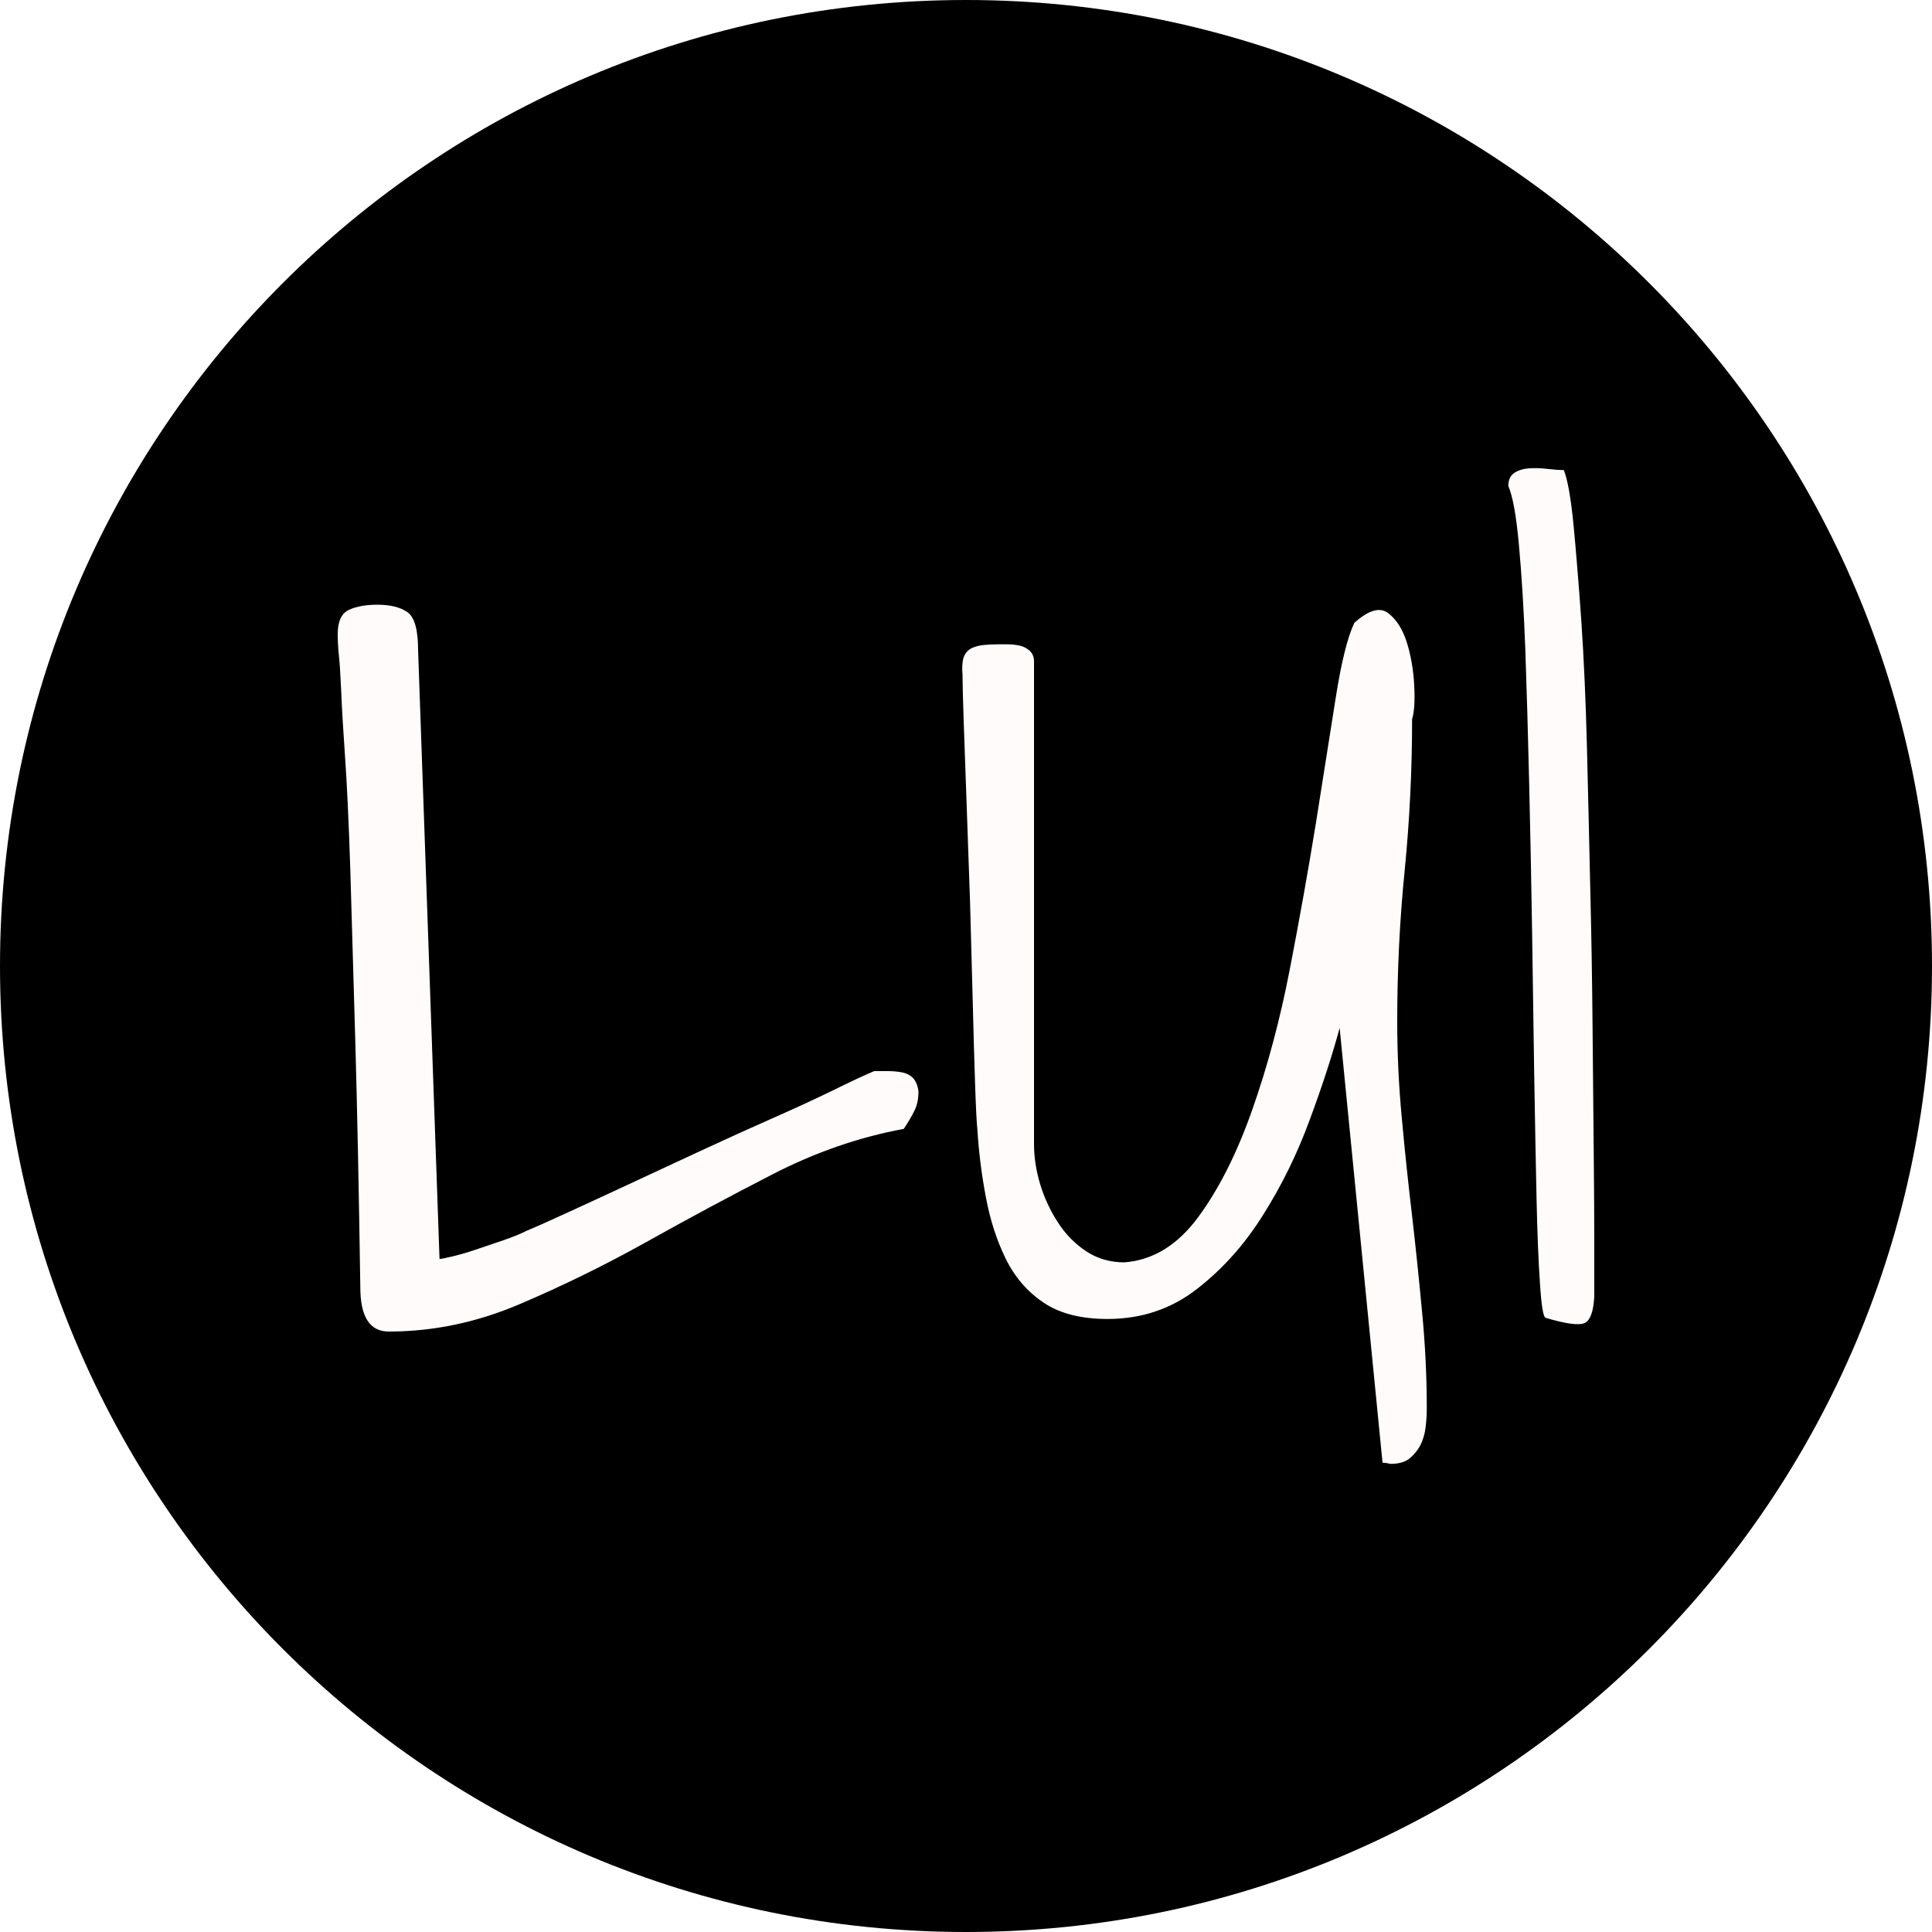
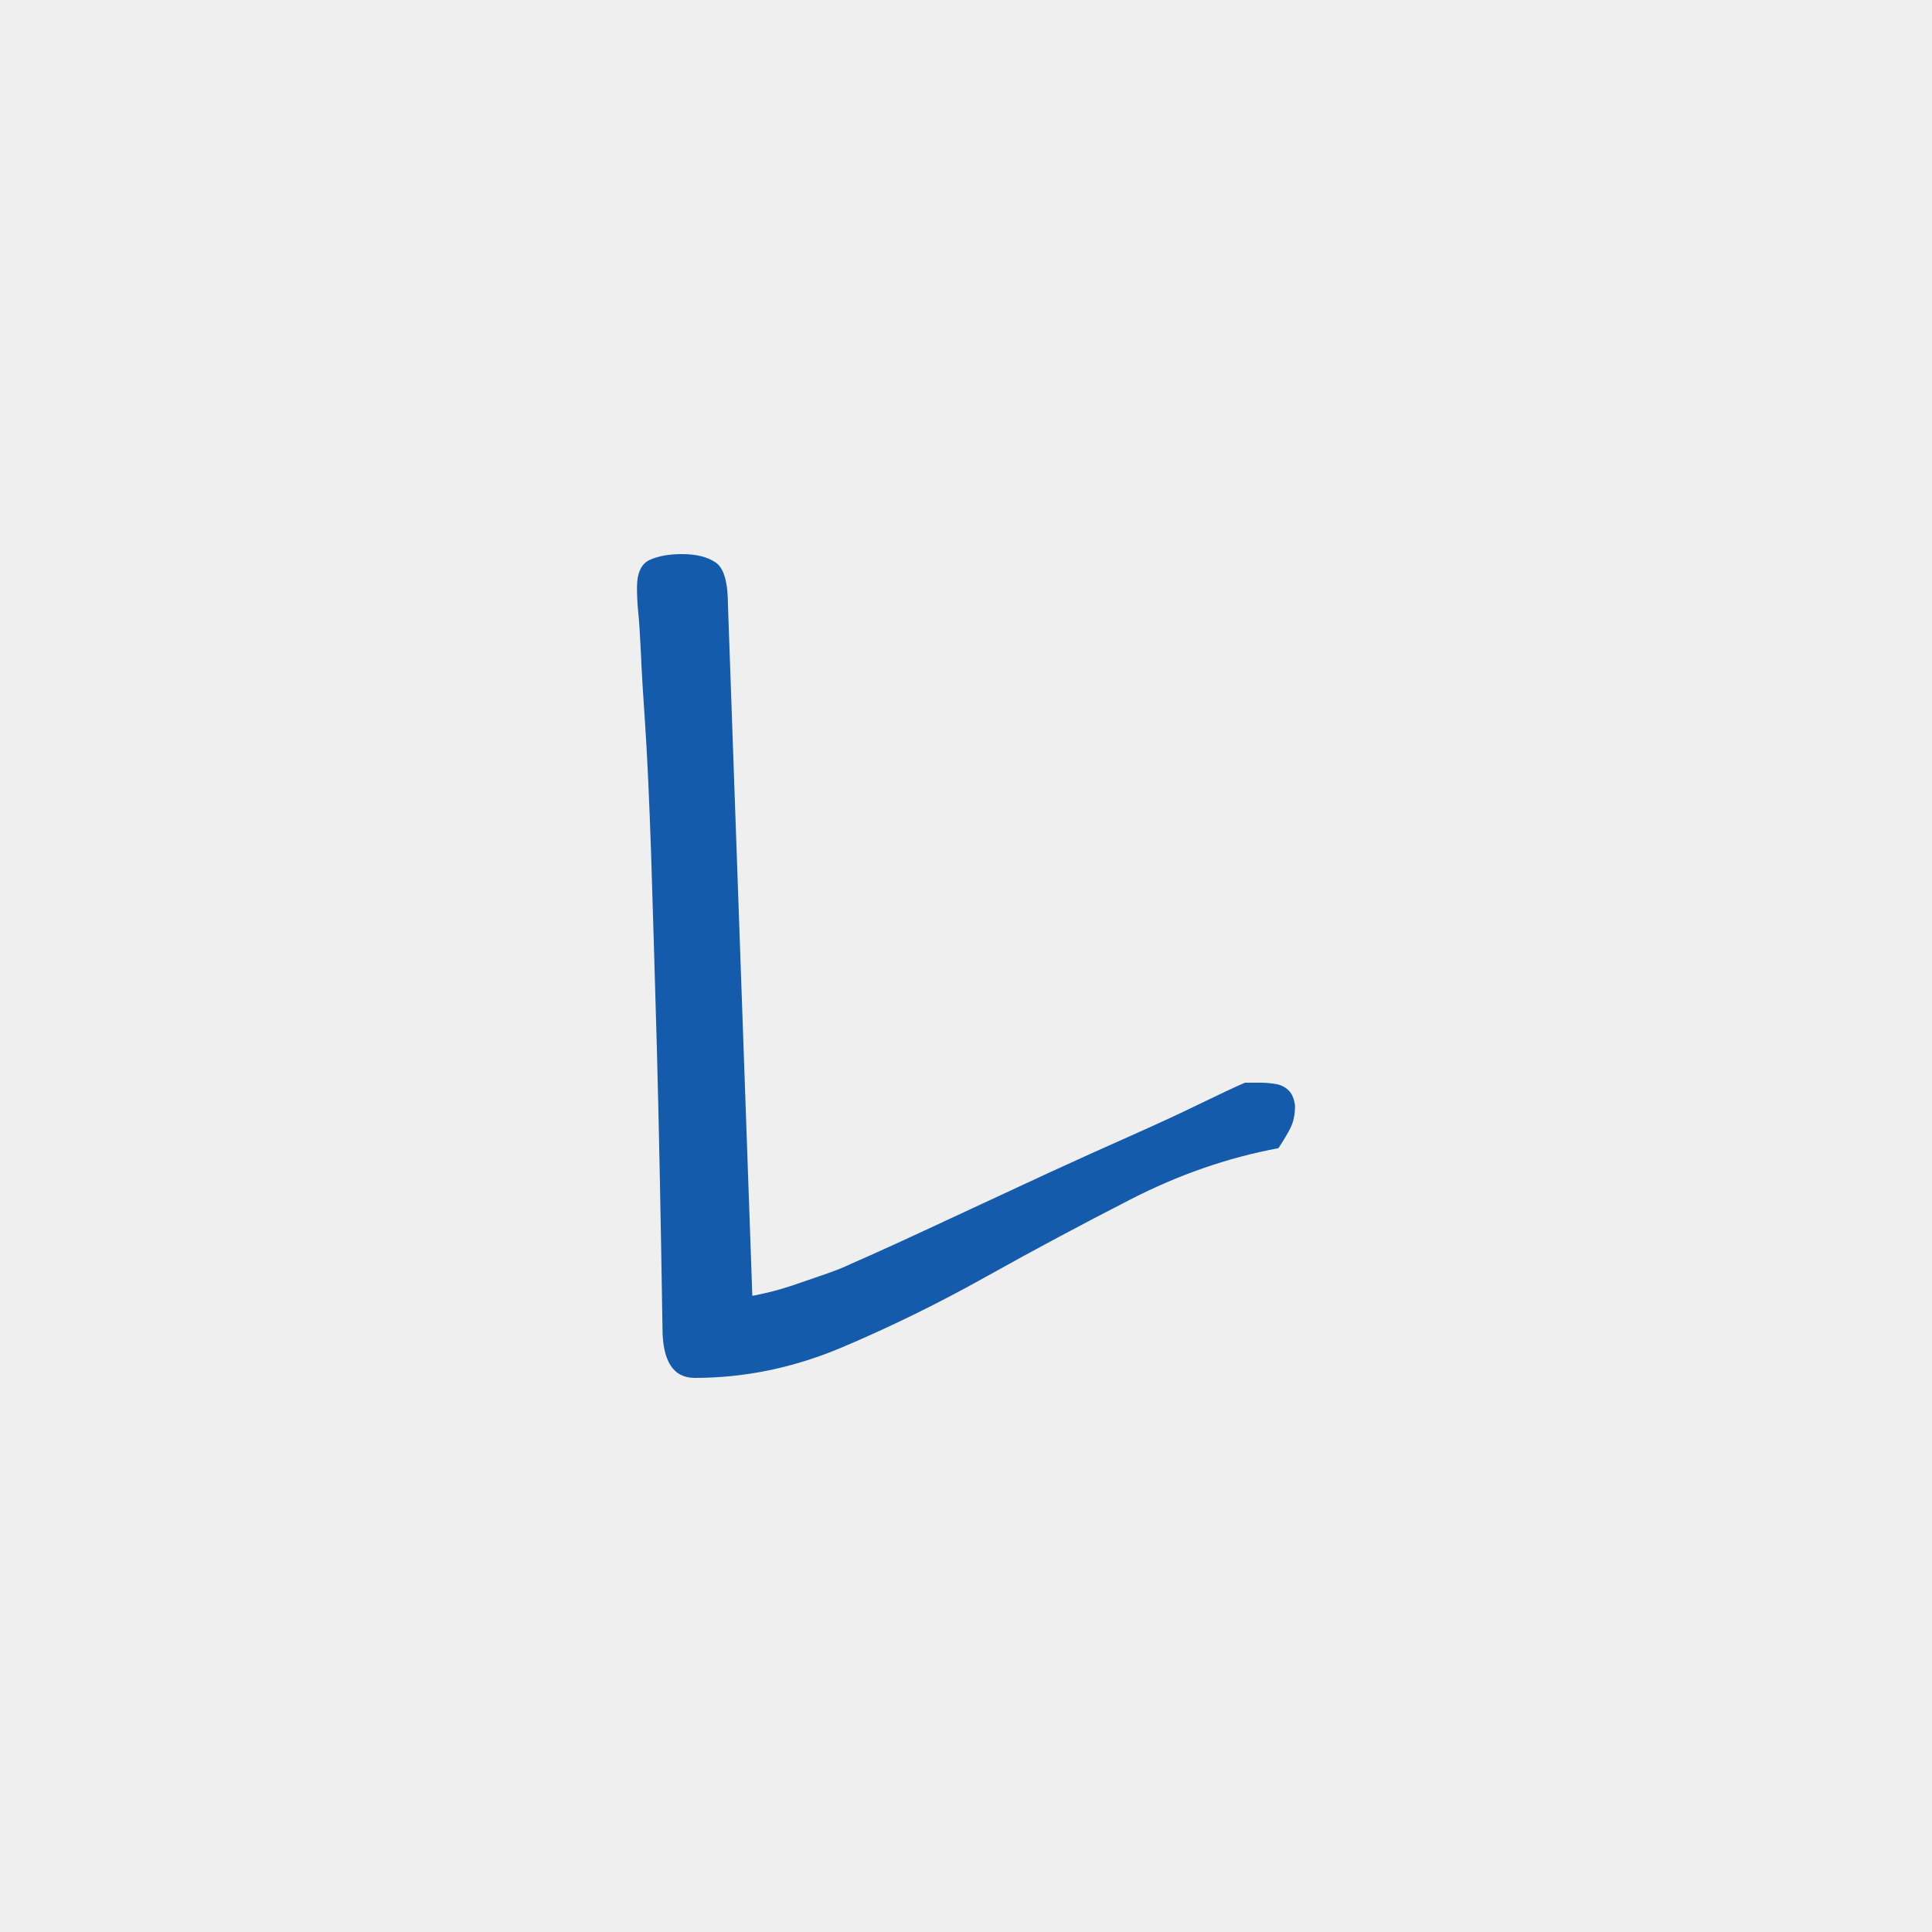
<svg xmlns="http://www.w3.org/2000/svg" width="256" height="256" viewBox="0 0 100 100">
-   <rect width="100" height="100" rx="50" fill="#000000">
+   <rect width="100" height="100" rx="0" fill="#f0eff0">
	</rect>
-   <path d="M18.65 66.63L18.65 66.63Q18.54 59.19 18.39 53.89Q18.24 48.58 18.13 44.95Q18.01 41.32 17.86 39.18Q17.71 37.04 17.66 35.75Q17.60 34.46 17.54 33.91Q17.48 33.35 17.48 32.82L17.48 32.82Q17.48 31.83 18.07 31.56Q18.65 31.30 19.53 31.30L19.53 31.30Q20.53 31.30 21.08 31.68Q21.64 32.06 21.64 33.64L21.64 33.64L22.75 65.17Q22.81 65.17 23.34 65.05Q23.87 64.93 24.57 64.70Q25.27 64.46 26.04 64.20Q26.80 63.94 27.27 63.70L27.27 63.70Q27.97 63.41 29.38 62.76Q30.78 62.12 32.54 61.30Q34.30 60.48 36.26 59.57Q38.22 58.66 40.01 57.87Q41.80 57.08 43.17 56.41Q44.55 55.73 45.25 55.44L45.25 55.44L45.96 55.44Q46.31 55.44 46.66 55.50Q47.01 55.56 47.25 55.79Q47.48 56.03 47.54 56.49L47.54 56.49Q47.54 57.08 47.33 57.49Q47.13 57.90 46.78 58.43L46.78 58.43Q43.32 59.07 40.01 60.77Q36.70 62.47 33.45 64.29Q30.20 66.10 26.88 67.51Q23.57 68.92 20.12 68.92L20.12 68.92Q18.65 68.92 18.65 66.63ZM71.56 75.71L69.34 53.21Q68.75 55.38 67.78 57.99Q66.82 60.60 65.38 62.88Q63.95 65.17 61.95 66.72Q59.96 68.27 57.32 68.27L57.32 68.27Q55.27 68.27 54.01 67.42Q52.75 66.57 52.05 65.14Q51.35 63.70 51.03 61.97Q50.70 60.24 50.59 58.49L50.59 58.49Q50.53 57.90 50.47 56.11Q50.41 54.33 50.35 51.89Q50.29 49.46 50.21 46.71Q50.12 43.96 50.03 41.55Q49.94 39.15 49.88 37.33Q49.82 35.52 49.82 34.93L49.82 34.93Q49.77 34.35 49.88 34.02Q50 33.70 50.29 33.55Q50.59 33.41 50.97 33.38Q51.35 33.35 51.64 33.35L51.64 33.35L52.11 33.35Q52.46 33.35 52.75 33.41Q53.05 33.47 53.28 33.67Q53.52 33.88 53.52 34.23L53.52 34.23L53.52 59.19Q53.52 60.24 53.84 61.30Q54.16 62.35 54.75 63.26Q55.33 64.17 56.21 64.76Q57.09 65.34 58.20 65.34L58.20 65.34Q60.43 65.17 62.04 62.97Q63.65 60.77 64.82 57.43Q66.00 54.09 66.76 50.17Q67.52 46.24 68.11 42.61Q68.69 38.97 69.13 36.16Q69.57 33.35 70.10 32.24L70.10 32.24Q71.21 31.24 71.86 31.74Q72.50 32.24 72.82 33.26Q73.14 34.29 73.20 35.49Q73.26 36.69 73.09 37.22L73.09 37.22Q73.09 41.14 72.71 45.01Q72.32 48.88 72.32 52.86L72.32 52.86Q72.32 55.38 72.56 57.90Q72.79 60.42 73.09 62.94Q73.38 65.46 73.61 67.95Q73.85 70.44 73.85 72.90L73.85 72.90Q73.85 73.37 73.79 73.87Q73.73 74.37 73.53 74.78Q73.32 75.19 72.97 75.48Q72.62 75.77 71.97 75.77L71.97 75.77Q71.97 75.77 71.83 75.74Q71.68 75.71 71.56 75.71L71.56 75.71ZM78.07 25.15L78.07 25.15Q78.07 24.68 78.39 24.47Q78.71 24.27 79.15 24.24Q79.59 24.21 80.09 24.27Q80.59 24.33 80.94 24.33L80.94 24.33Q81.23 25.03 81.44 27.11Q81.64 29.19 81.85 32.15Q82.05 35.11 82.14 38.68Q82.23 42.26 82.31 45.92Q82.40 49.58 82.43 53.10Q82.46 56.61 82.49 59.51Q82.52 62.41 82.52 64.46L82.52 64.46L82.52 67.10Q82.46 68.27 82.02 68.48Q81.58 68.68 80 68.21L80 68.21Q79.82 68.15 79.71 66.46Q79.59 64.76 79.53 61.97Q79.47 59.19 79.41 55.59Q79.36 51.98 79.30 48.17Q79.24 44.37 79.15 40.56Q79.06 36.75 78.95 33.61Q78.83 30.48 78.62 28.22Q78.42 25.97 78.07 25.15Z" fill="#fffbfb">
+   <path fill="#145bab" d="M34.29 68.73L34.29 68.73Q34.16 60.29 34.00 54.28Q33.83 48.27 33.70 44.16Q33.56 40.04 33.40 37.62Q33.23 35.19 33.17 33.73Q33.10 32.27 33.03 31.64Q32.97 31.01 32.97 30.41L32.97 30.41Q32.97 29.28 33.63 28.98Q34.29 28.68 35.29 28.68L35.29 28.68Q36.42 28.68 37.05 29.12Q37.68 29.55 37.68 31.34L37.68 31.34L38.94 67.07Q39.01 67.07 39.61 66.93Q40.21 66.80 41.00 66.54Q41.80 66.27 42.66 65.97Q43.53 65.67 44.06 65.41L44.06 65.41Q44.85 65.07 46.45 64.34Q48.04 63.61 50.03 62.68Q52.03 61.75 54.25 60.72Q56.47 59.70 58.50 58.80Q60.53 57.90 62.09 57.14Q63.65 56.38 64.44 56.04L64.44 56.04L65.24 56.04Q65.64 56.04 66.04 56.11Q66.44 56.18 66.70 56.44Q66.97 56.71 67.03 57.24L67.03 57.24Q67.03 57.90 66.80 58.37Q66.57 58.83 66.17 59.43L66.17 59.43Q62.25 60.16 58.50 62.09Q54.75 64.01 51.06 66.07Q47.38 68.13 43.63 69.72Q39.87 71.32 35.96 71.32L35.96 71.32Q34.29 71.32 34.29 68.73Z">
	</path>
</svg>
